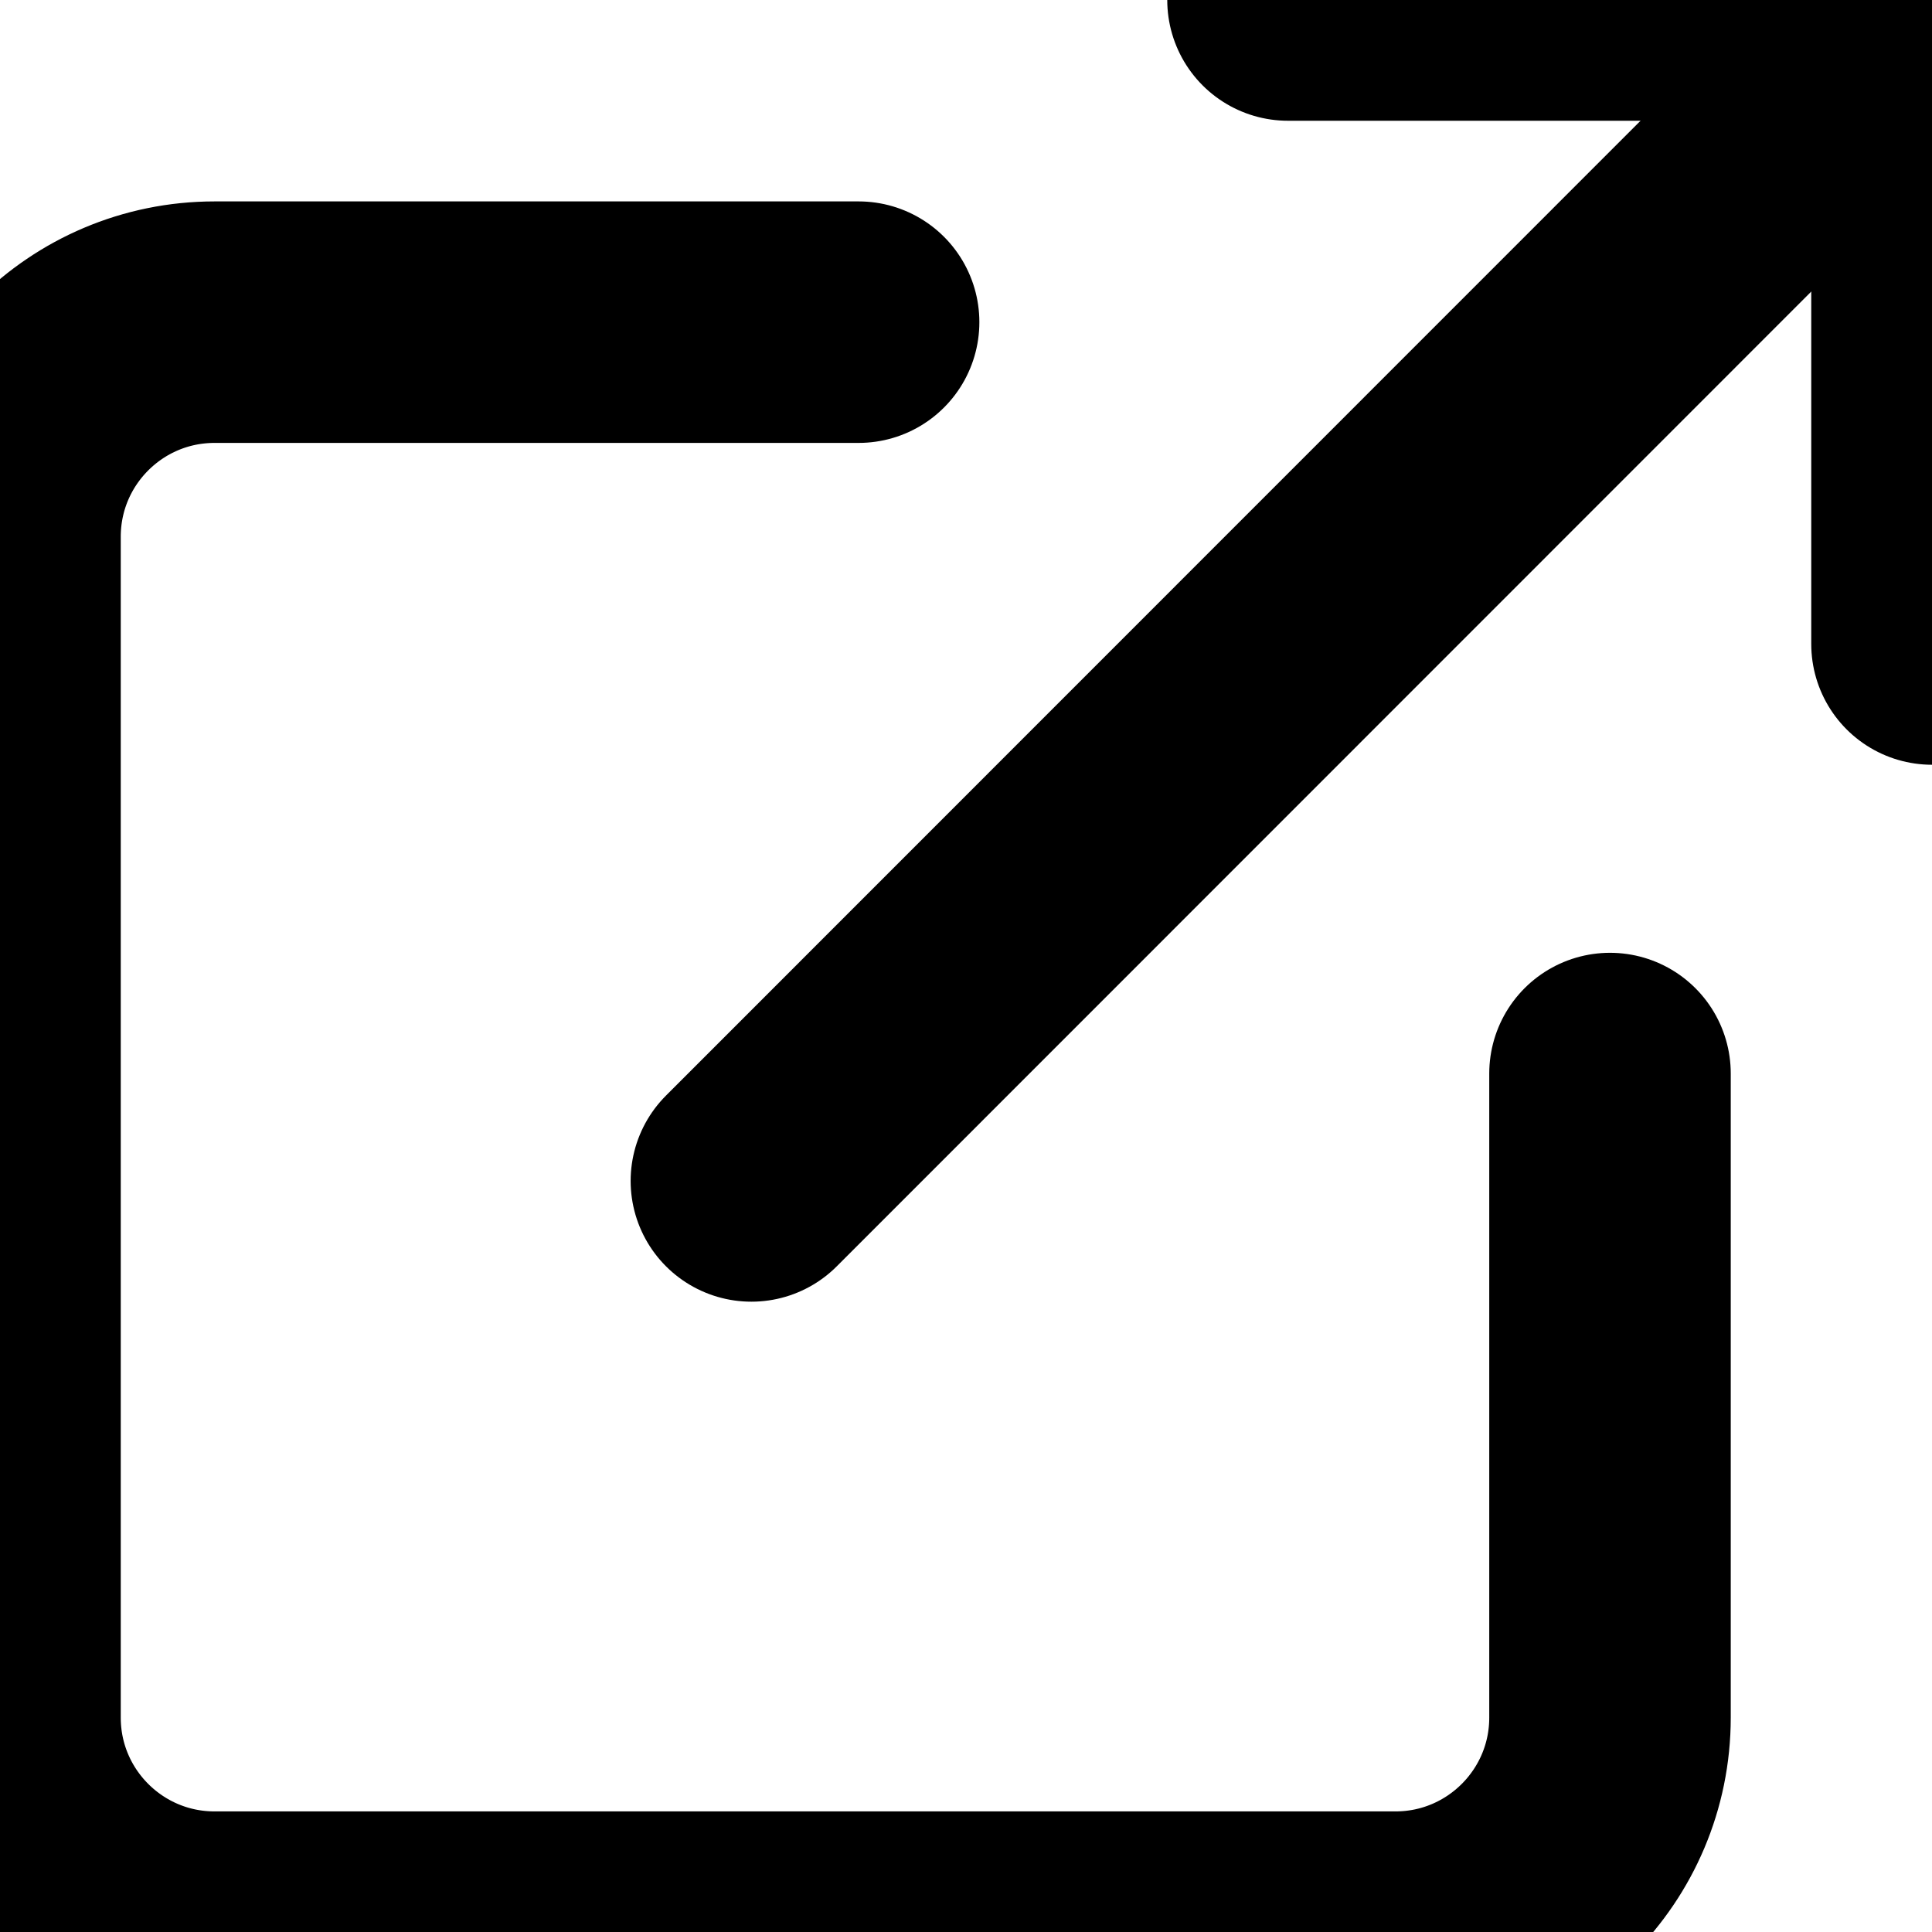
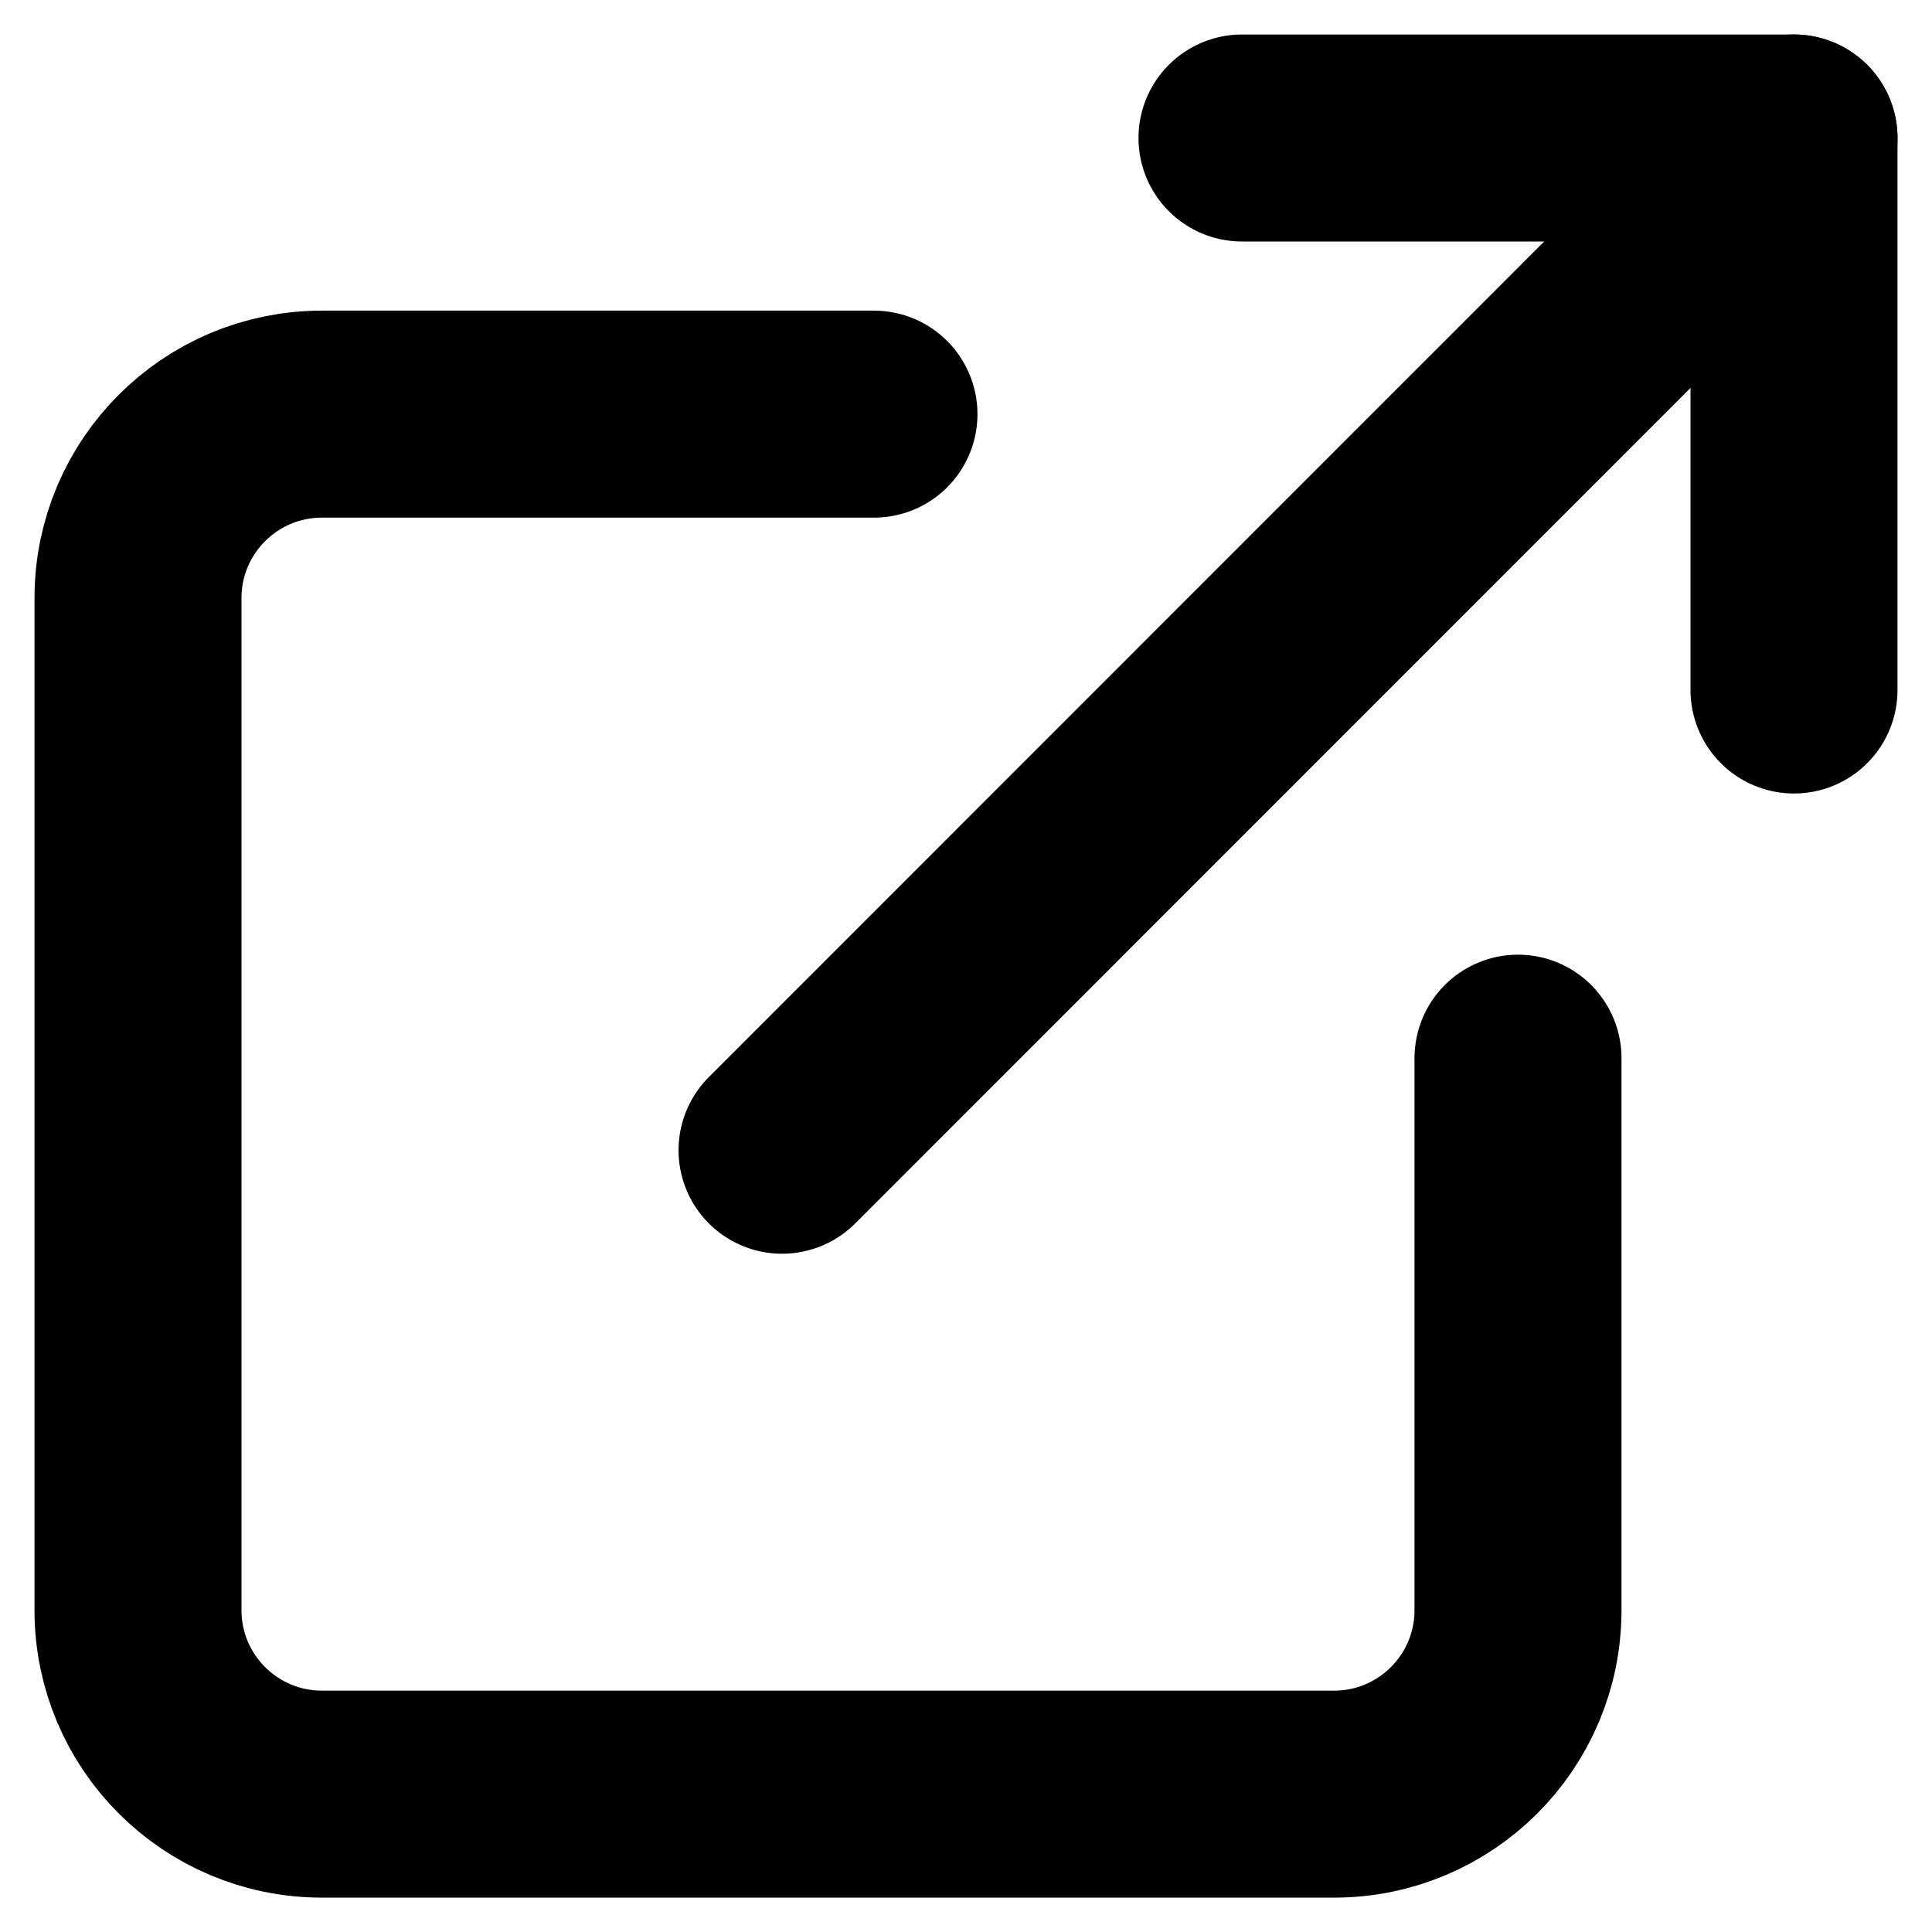
- <svg xmlns="http://www.w3.org/2000/svg" aria-hidden="true" viewBox="0 0 12 12" fill="none" stroke="currentColor" stroke-width="1.5" stroke-linecap="round" stroke-linejoin="round">
+ <svg xmlns="http://www.w3.org/2000/svg" aria-hidden="true" viewBox="-1 -1 14 14" fill="none" stroke="currentColor" stroke-width="1.5" stroke-linecap="round" stroke-linejoin="round">
  <path d="M8 0h4v4" />
  <path d="M4.667 7.335 12 0" />
  <path d="M10 6.668v4a1.333 1.333 0 0 1-1.333 1.333H1.333A1.333 1.333 0 0 1 0 10.668V3.335a1.333 1.333 0 0 1 1.333-1.334h4" />
</svg>
